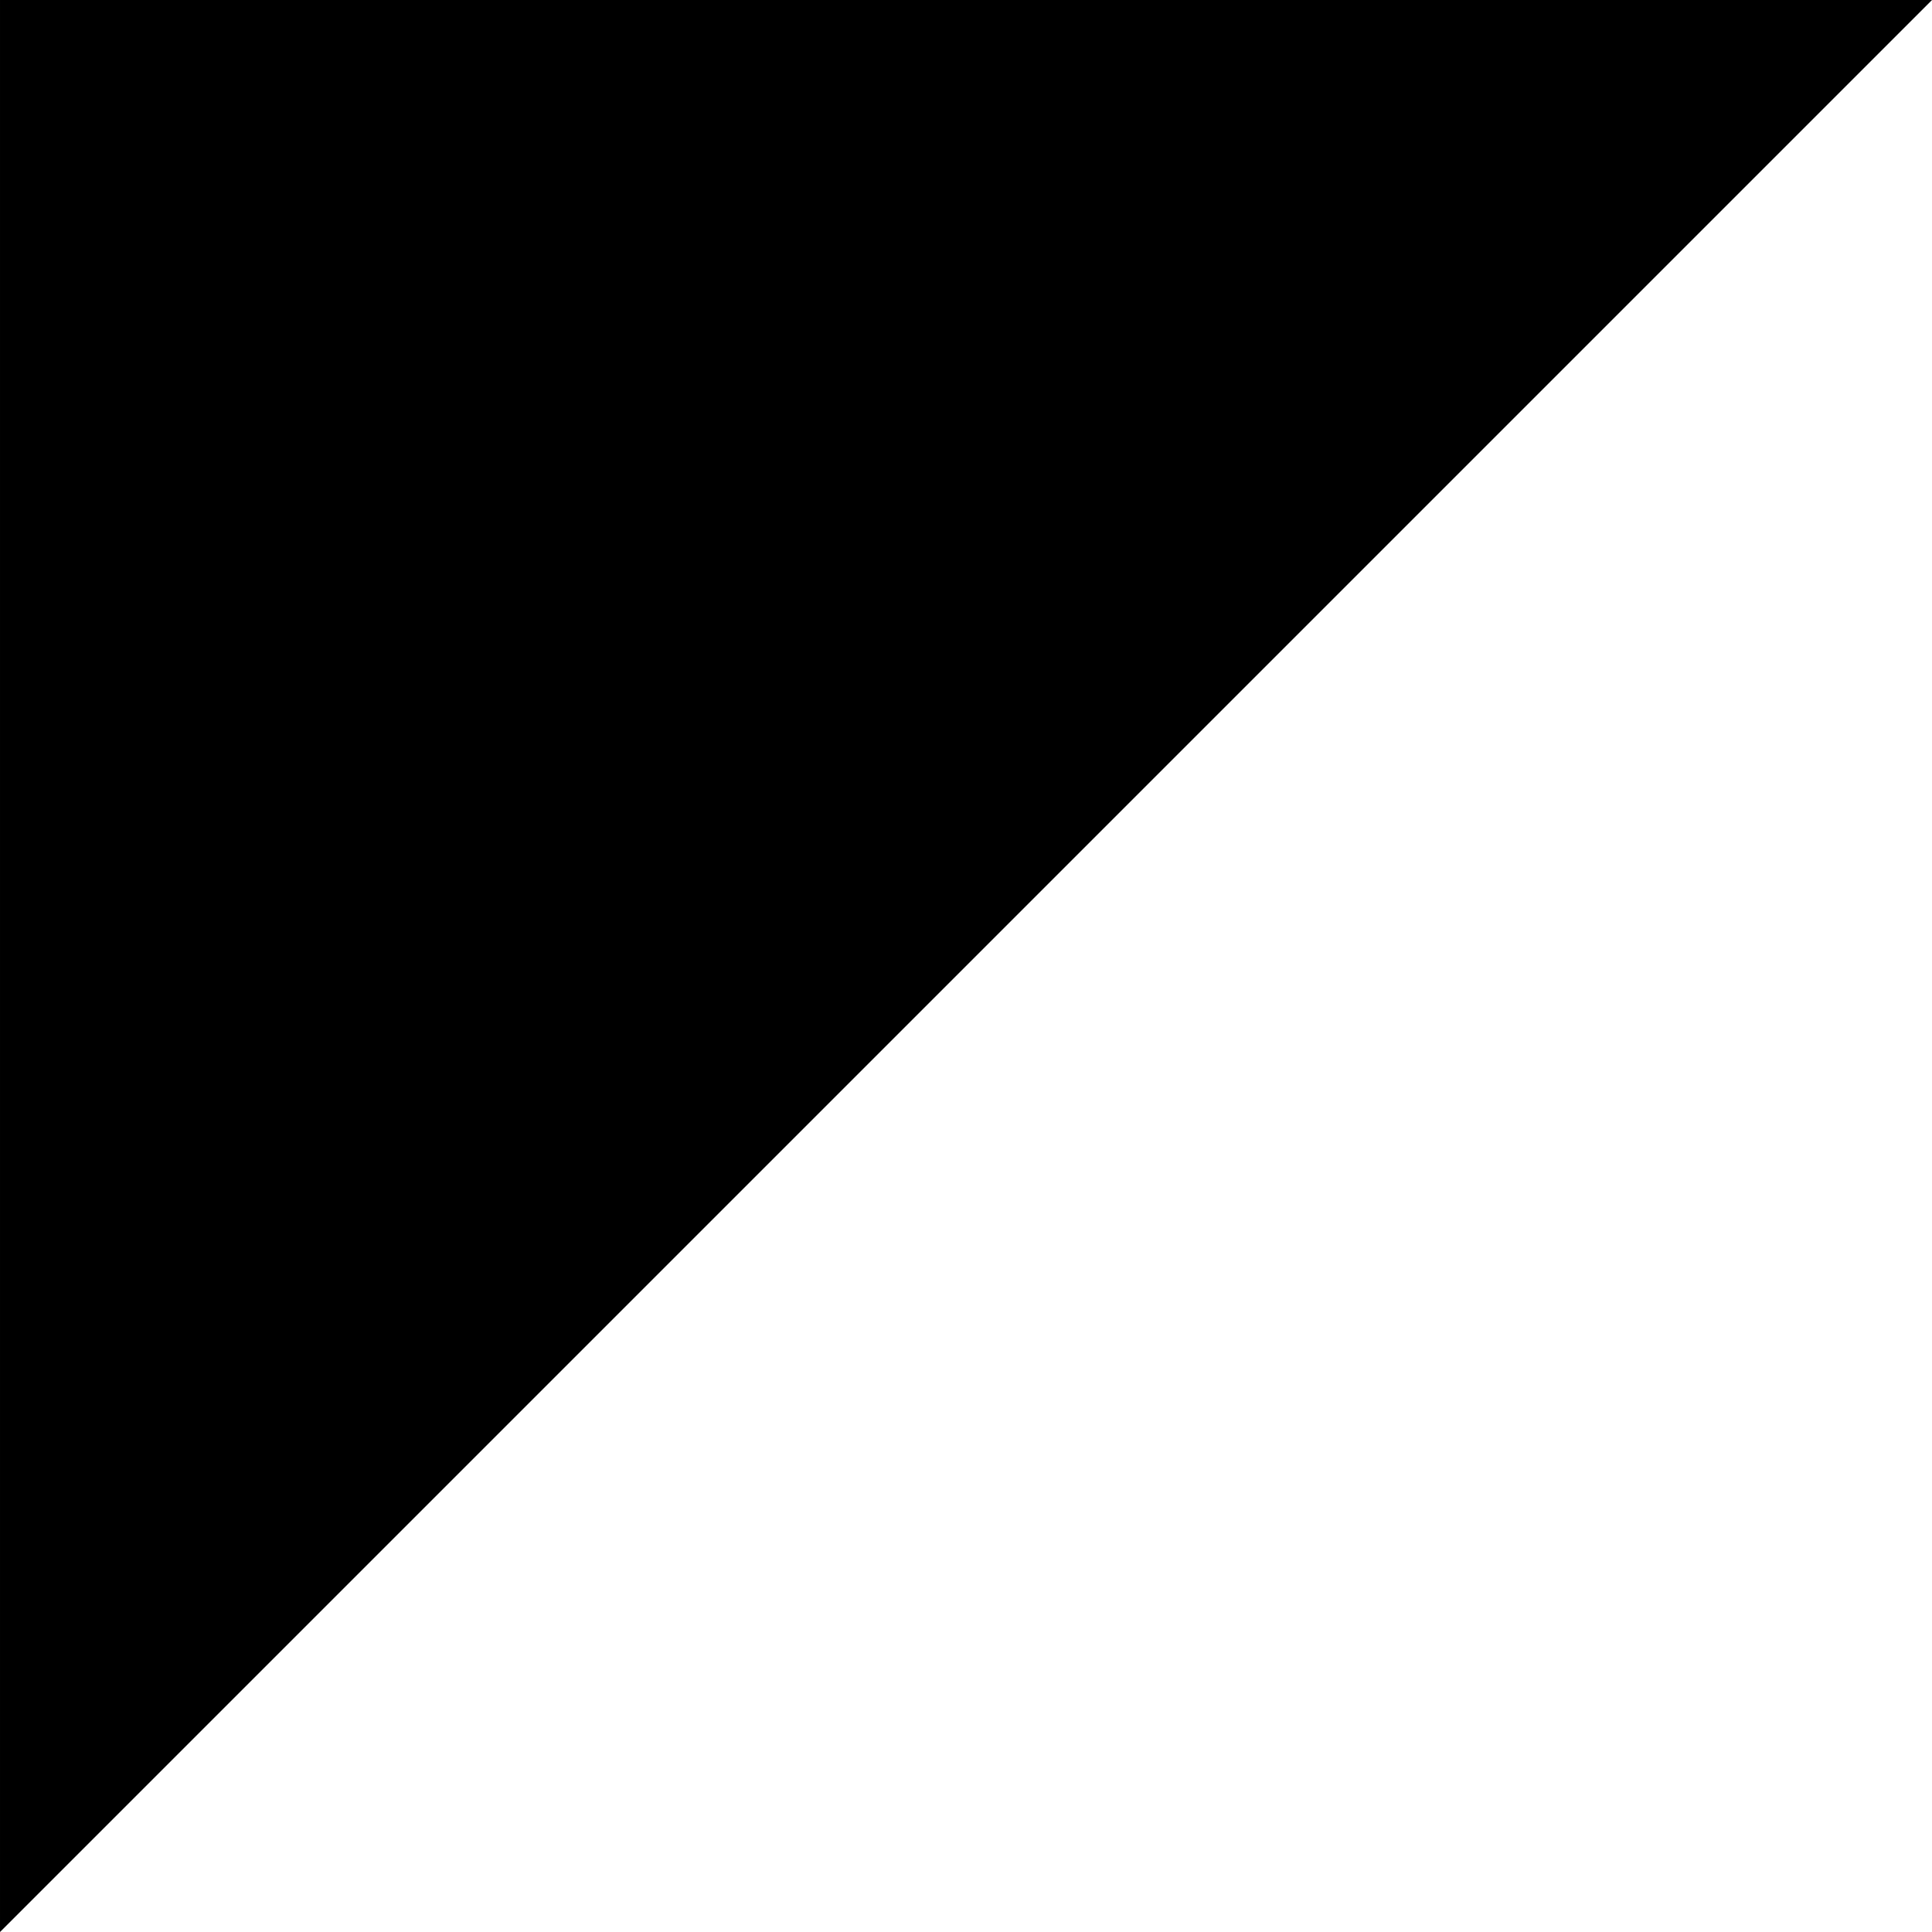
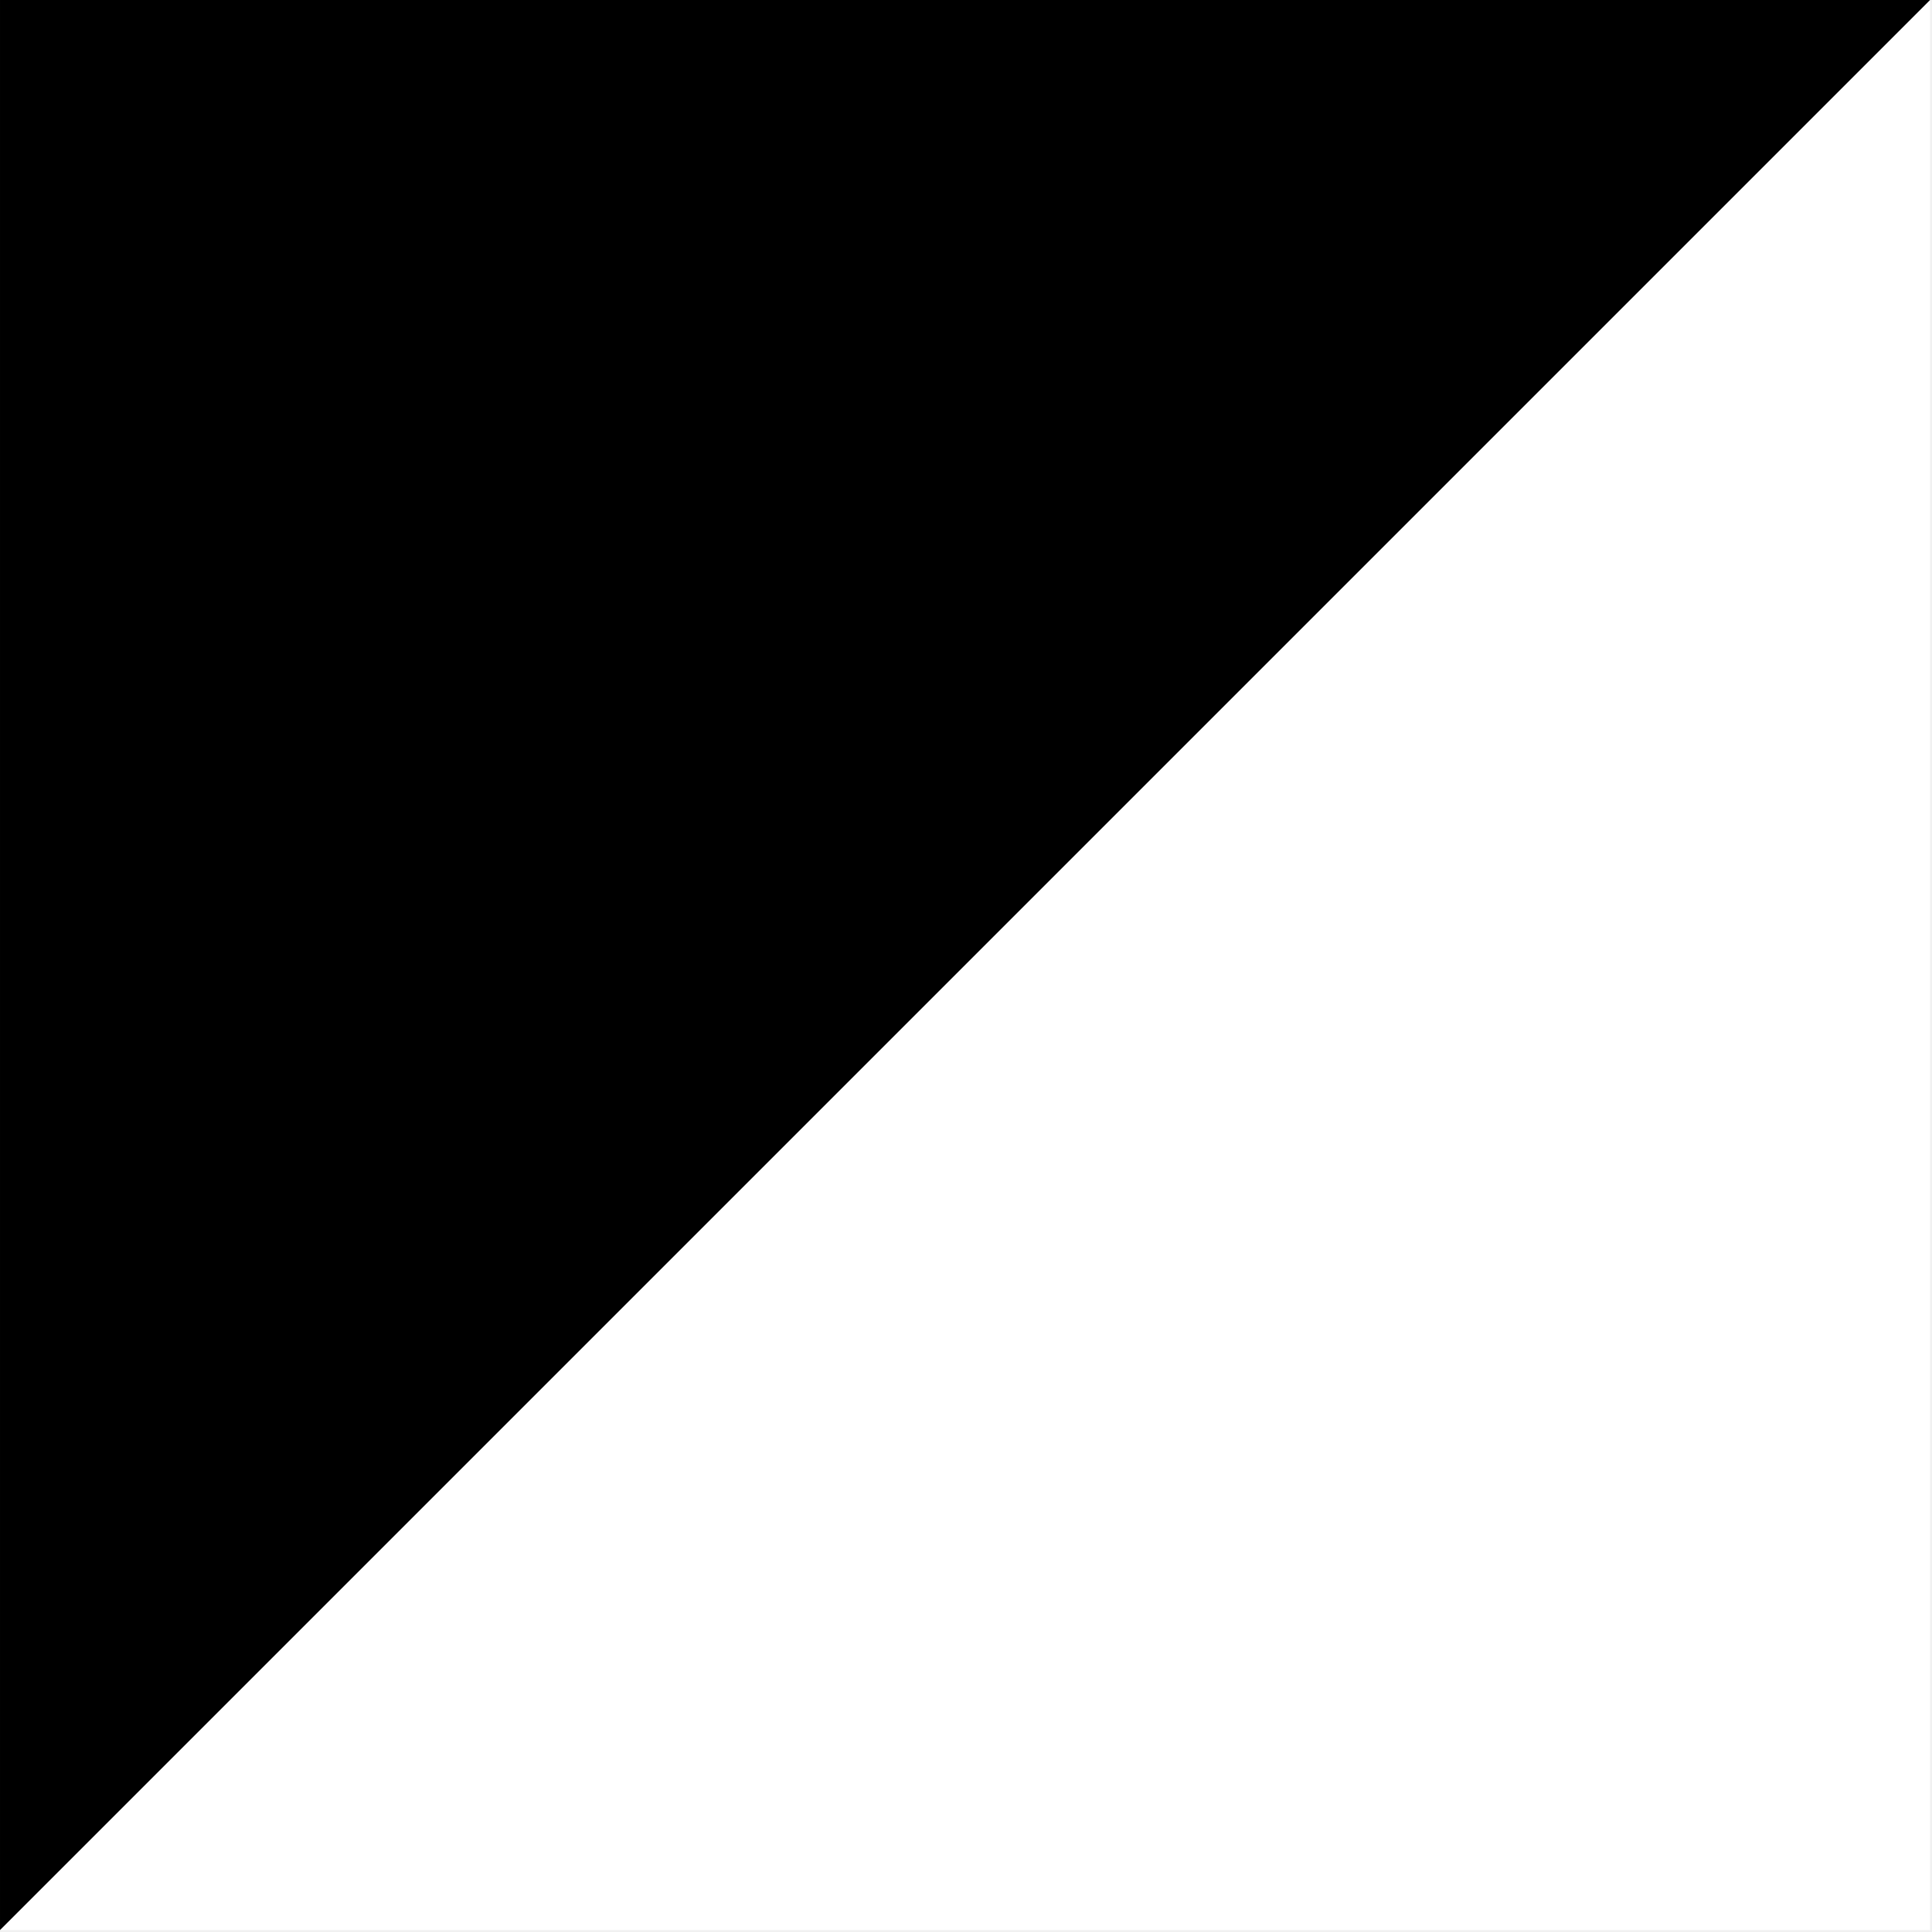
- <svg xmlns="http://www.w3.org/2000/svg" xmlns:xlink="http://www.w3.org/1999/xlink" width="1000" height="1000" viewBox="0 0 1000 1000" version="1.1">
+ <svg xmlns="http://www.w3.org/2000/svg" xmlns:xlink="http://www.w3.org/1999/xlink" width="1001" height="1001" viewBox="0 0 1001 1001" version="1.1">
  <g id="Canvas" transform="matrix(83.3333 0 0 83.3333 -4333.33 -4333.33)">
-     <g id="u25E4-BLACK UPPER LEFT TRIANGLE" style="mix-blend-mode:normal;">
+     <g id="u25E4-BLACK UPPER LEFT TRIANGLE">
      <path d="M 52 52L 64 52L 64 64L 52 64L 52 52Z" fill="#FFFFFF" />
-       <g id="Vector" style="mix-blend-mode:normal;">
-         <use xlink:href="#path0_fill" transform="matrix(-1 1.22465e-16 -1.22465e-16 -1 64 64)" style="mix-blend-mode:normal;" />
+       <g id="Vector">
+         <use xlink:href="#path0_fill" transform="matrix(-1 1.22465e-16 -1.22465e-16 -1 64 64)" />
      </g>
    </g>
  </g>
  <defs>
    <path id="path0_fill" d="M 12 0L 0 12L 12 12L 12 0Z" />
  </defs>
</svg>
